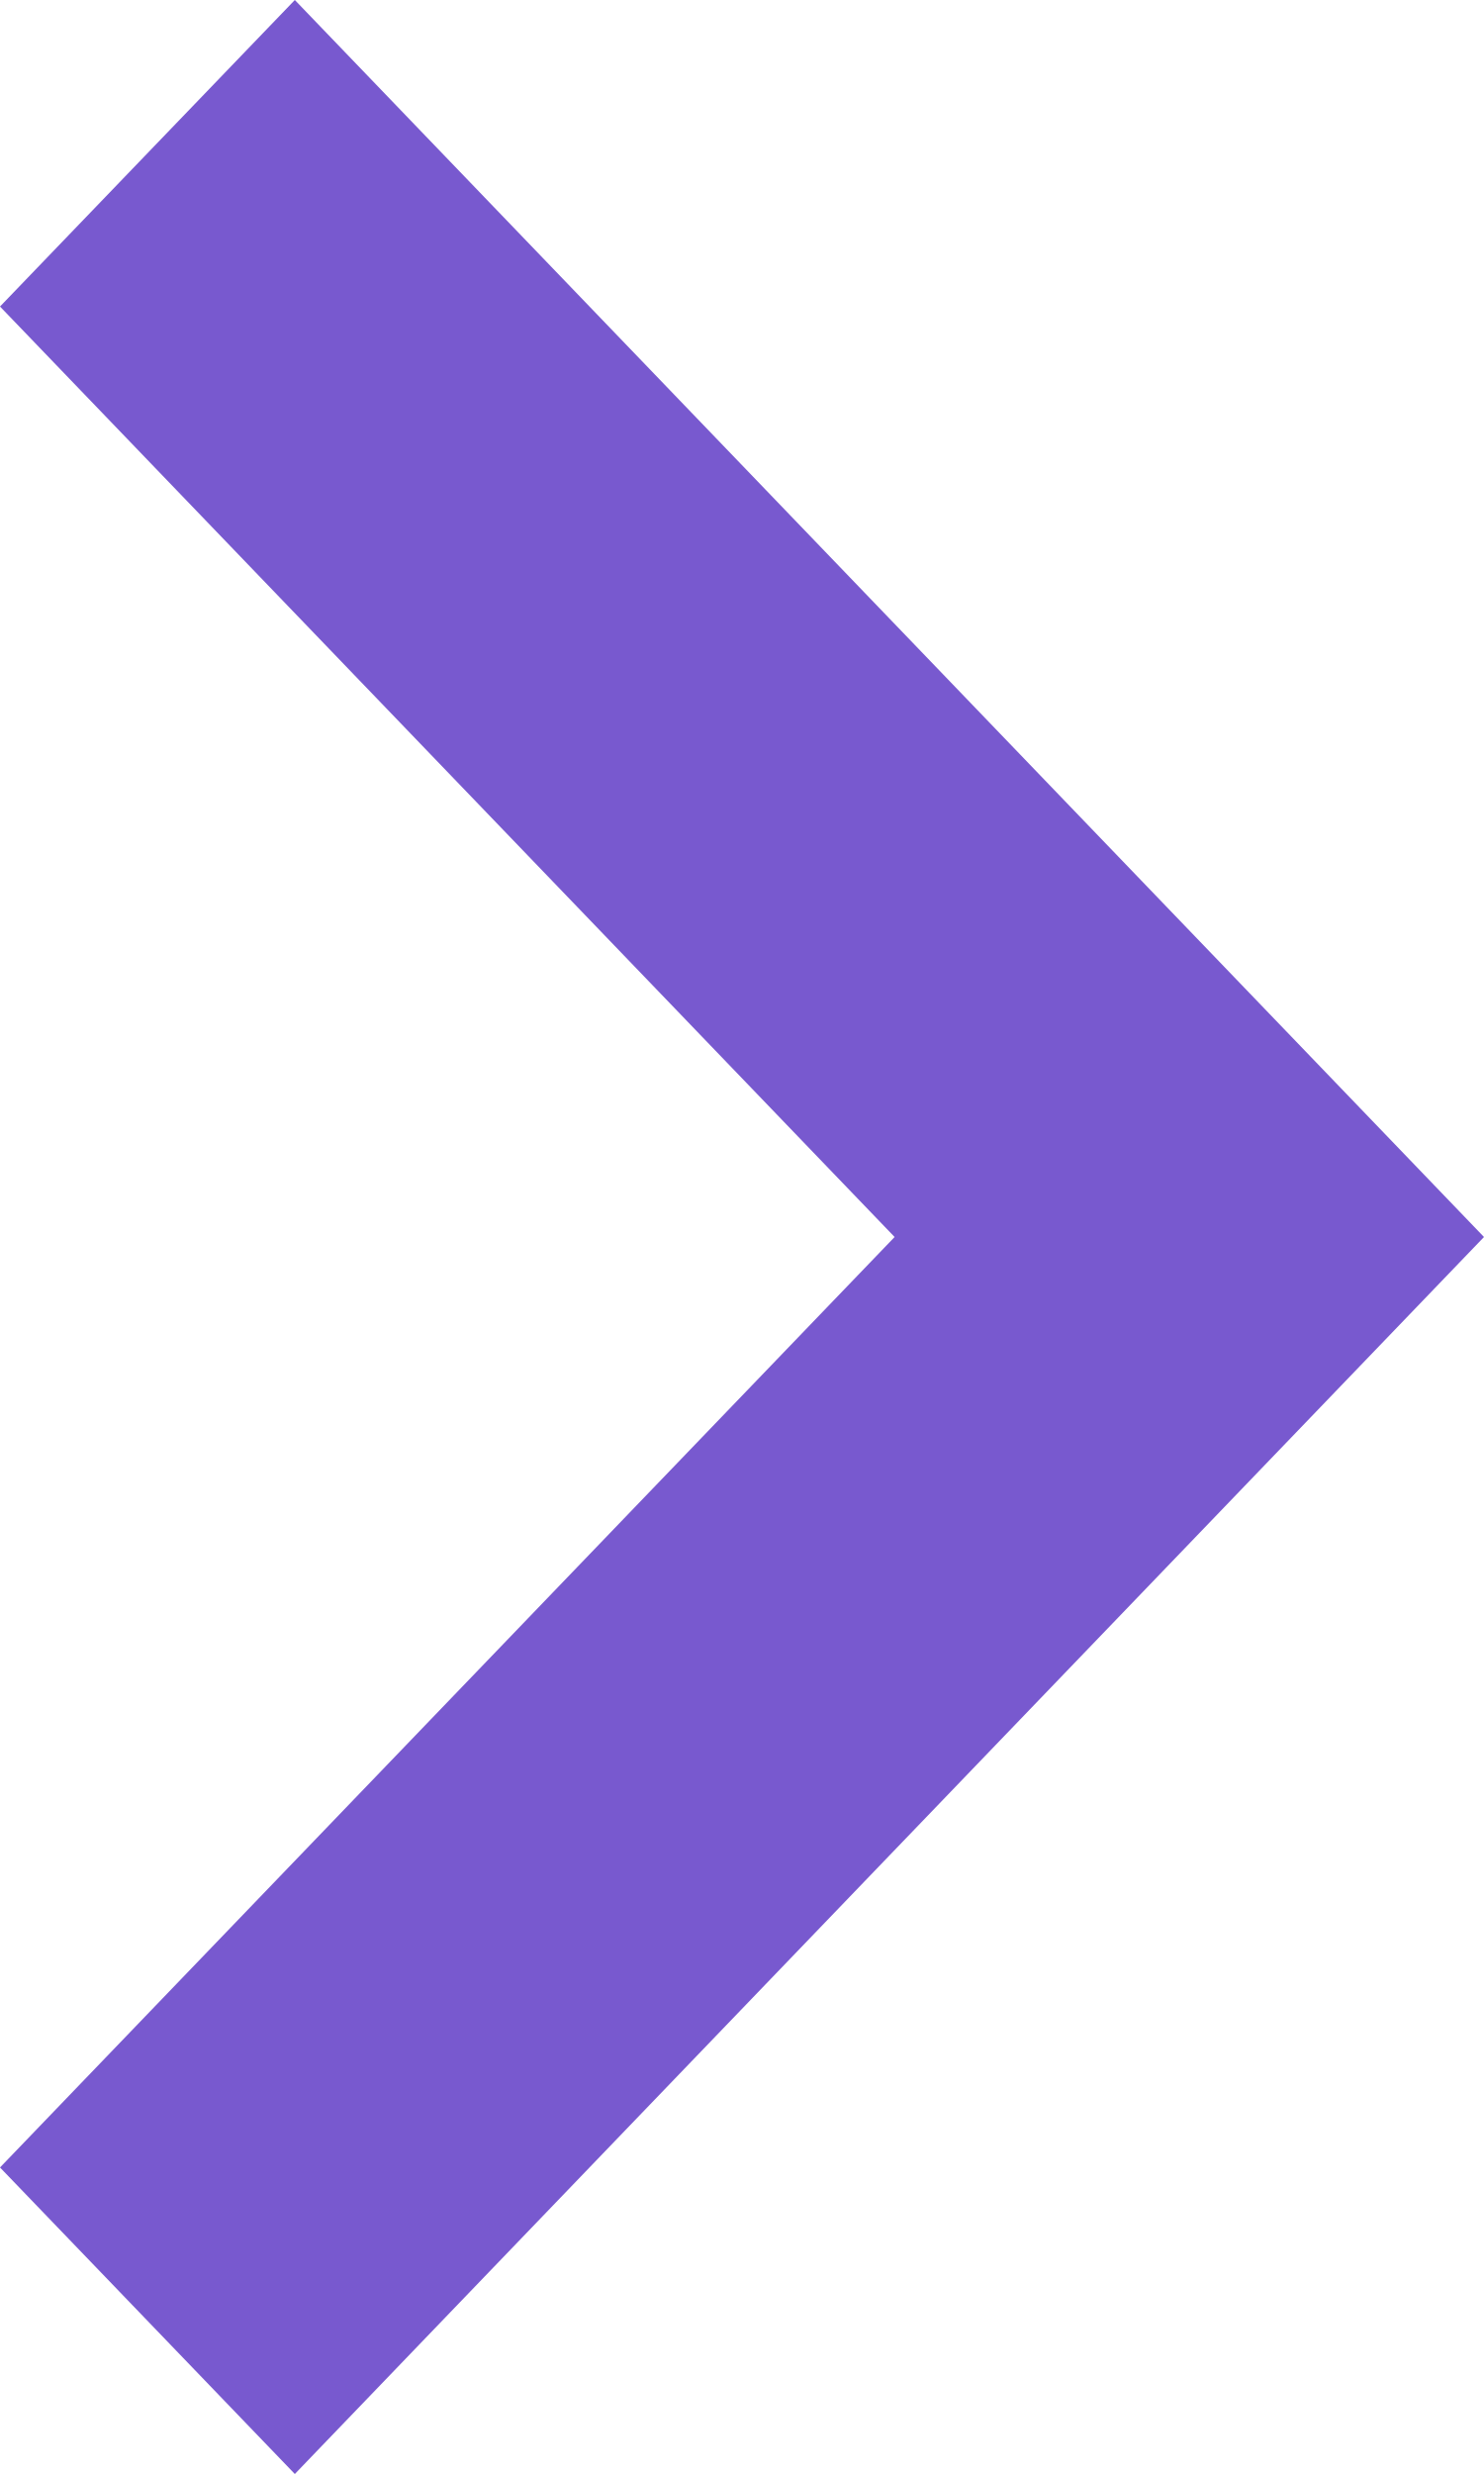
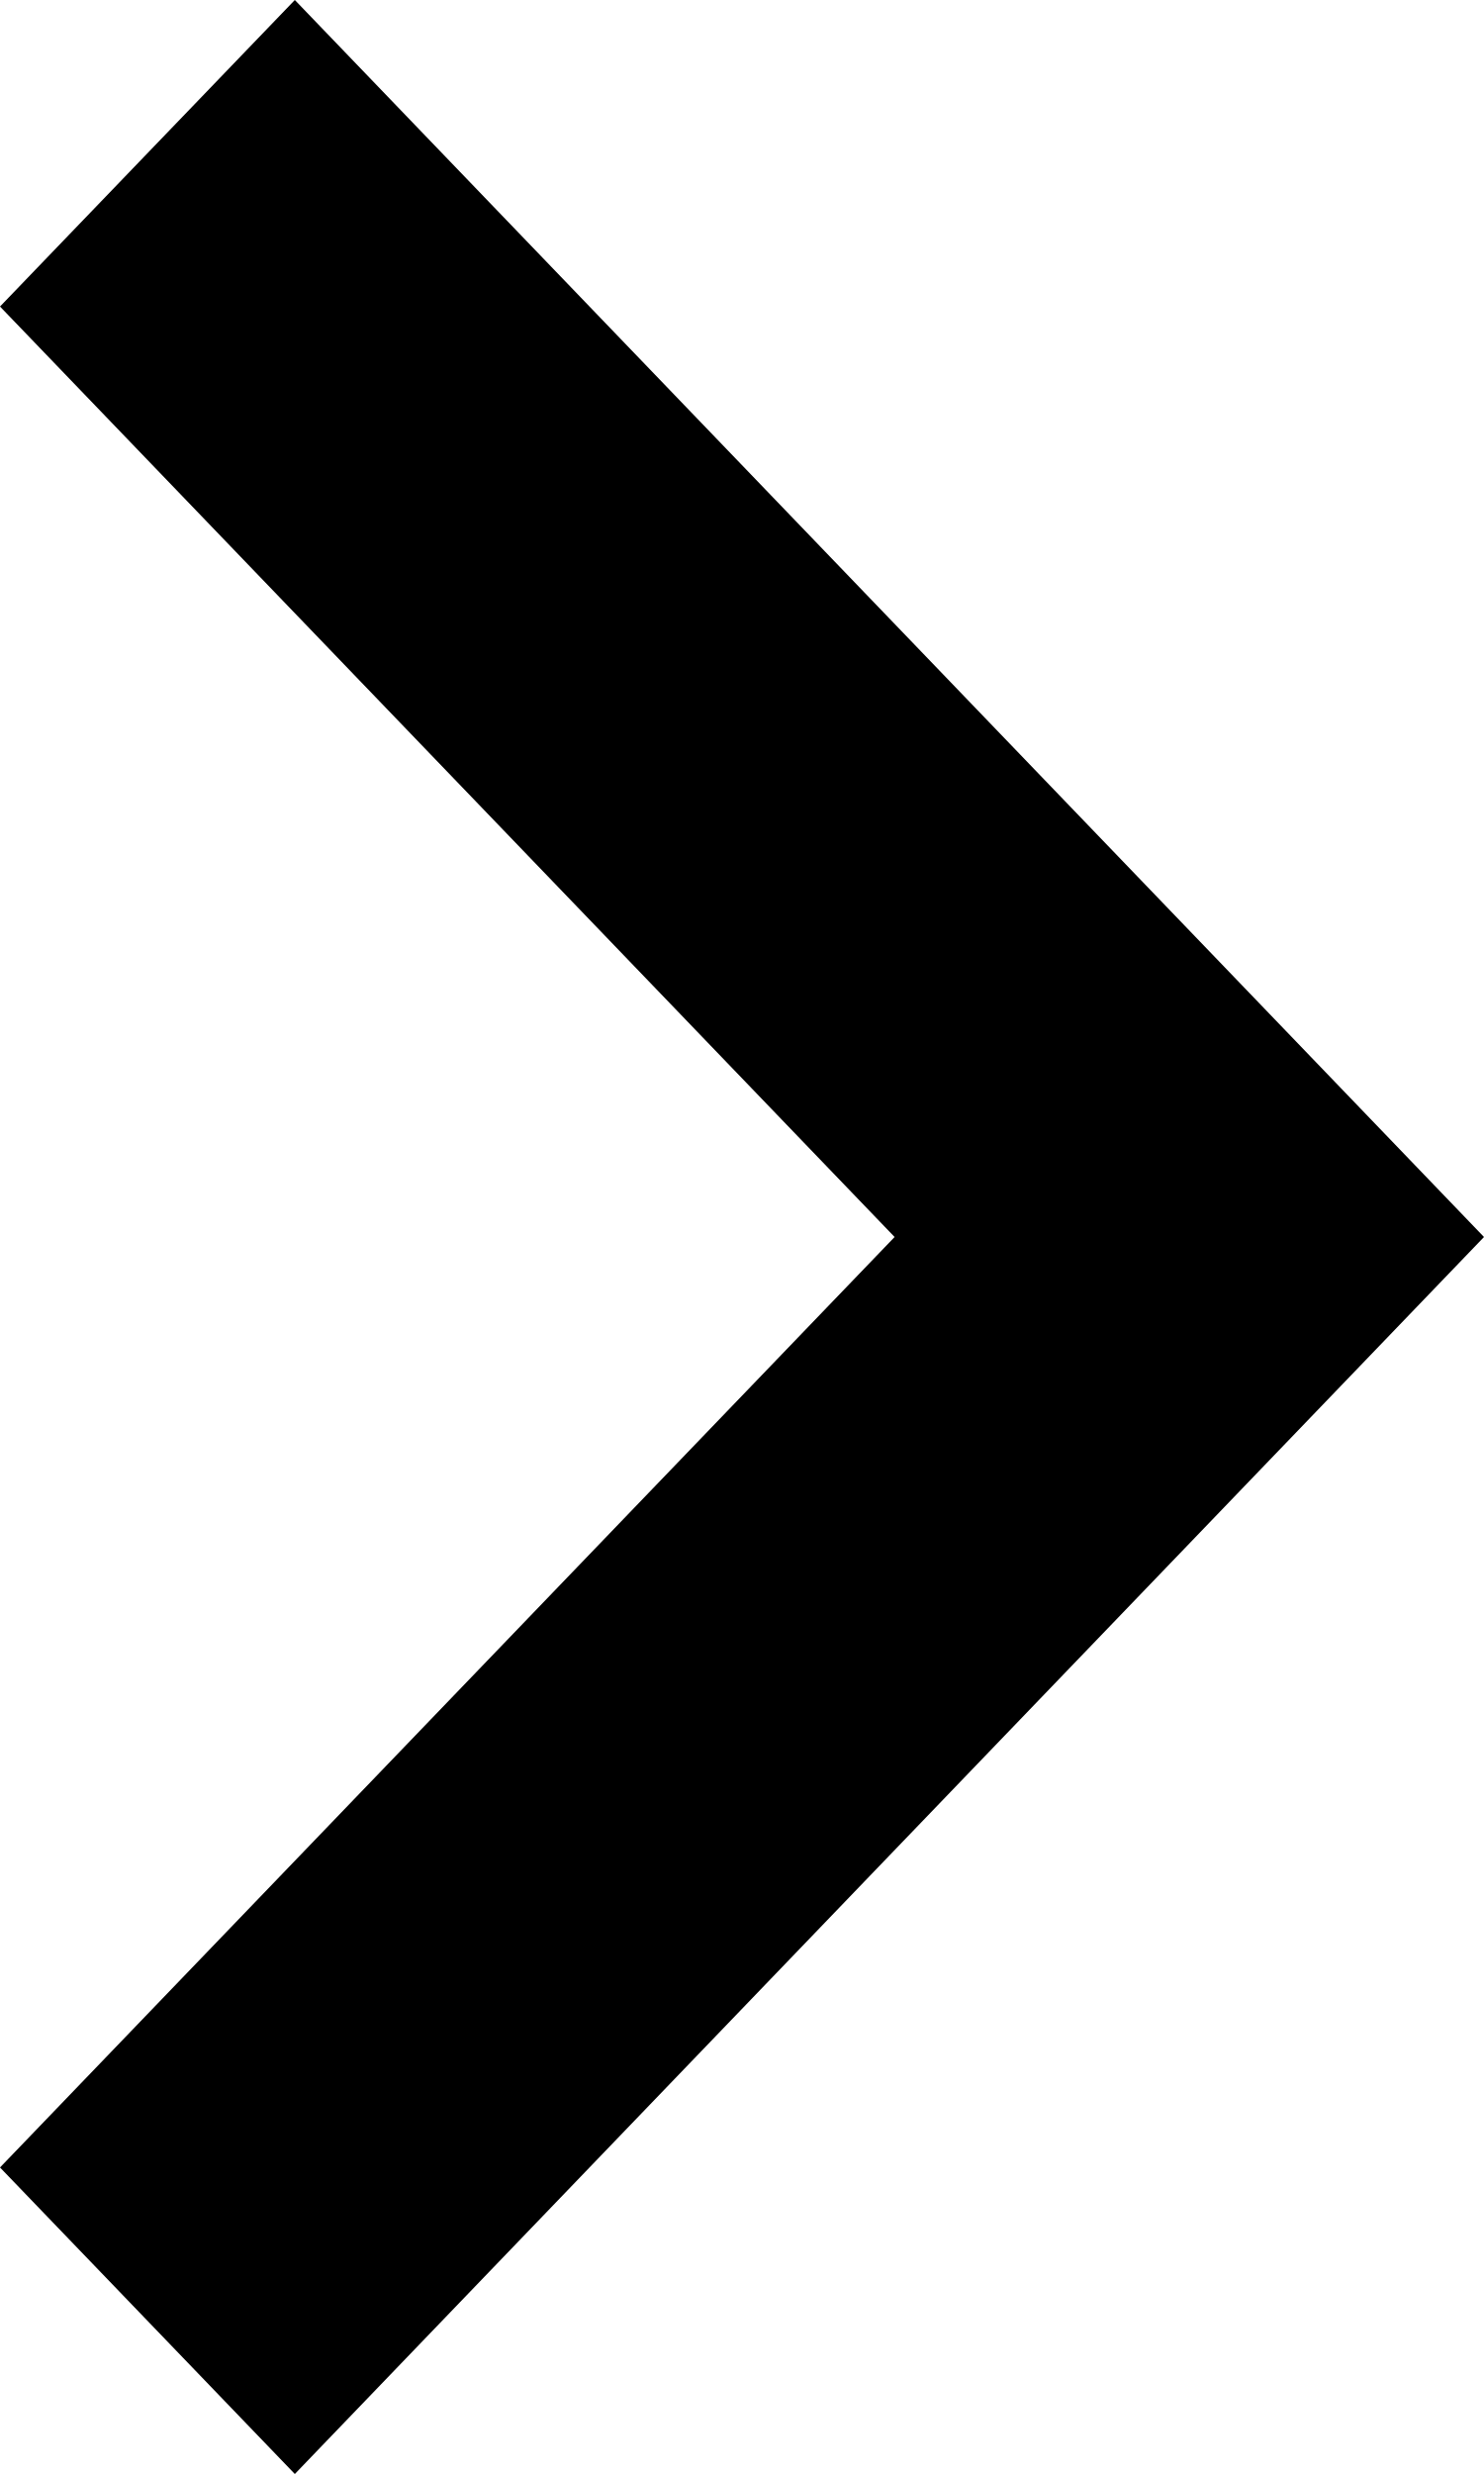
- <svg xmlns="http://www.w3.org/2000/svg" width="6" height="10" viewBox="0 0 6 10" fill="none">
-   <path fill-rule="evenodd" clip-rule="evenodd" d="M1.192 -5.20835e-08L5.41581e-08 1.239L3.617 5L3.82956e-07 8.761L1.192 10L6 5L1.192 -5.20835e-08Z" fill="#7859CF" />
+ <svg xmlns="http://www.w3.org/2000/svg" width="6" height="10" viewBox="0 0 6 10">
+   <path fill-rule="evenodd" clip-rule="evenodd" d="M1.192 -5.20835e-08L5.41581e-08 1.239L3.617 5L3.82956e-07 8.761L1.192 10L6 5L1.192 -5.20835e-08Z" />
</svg>
